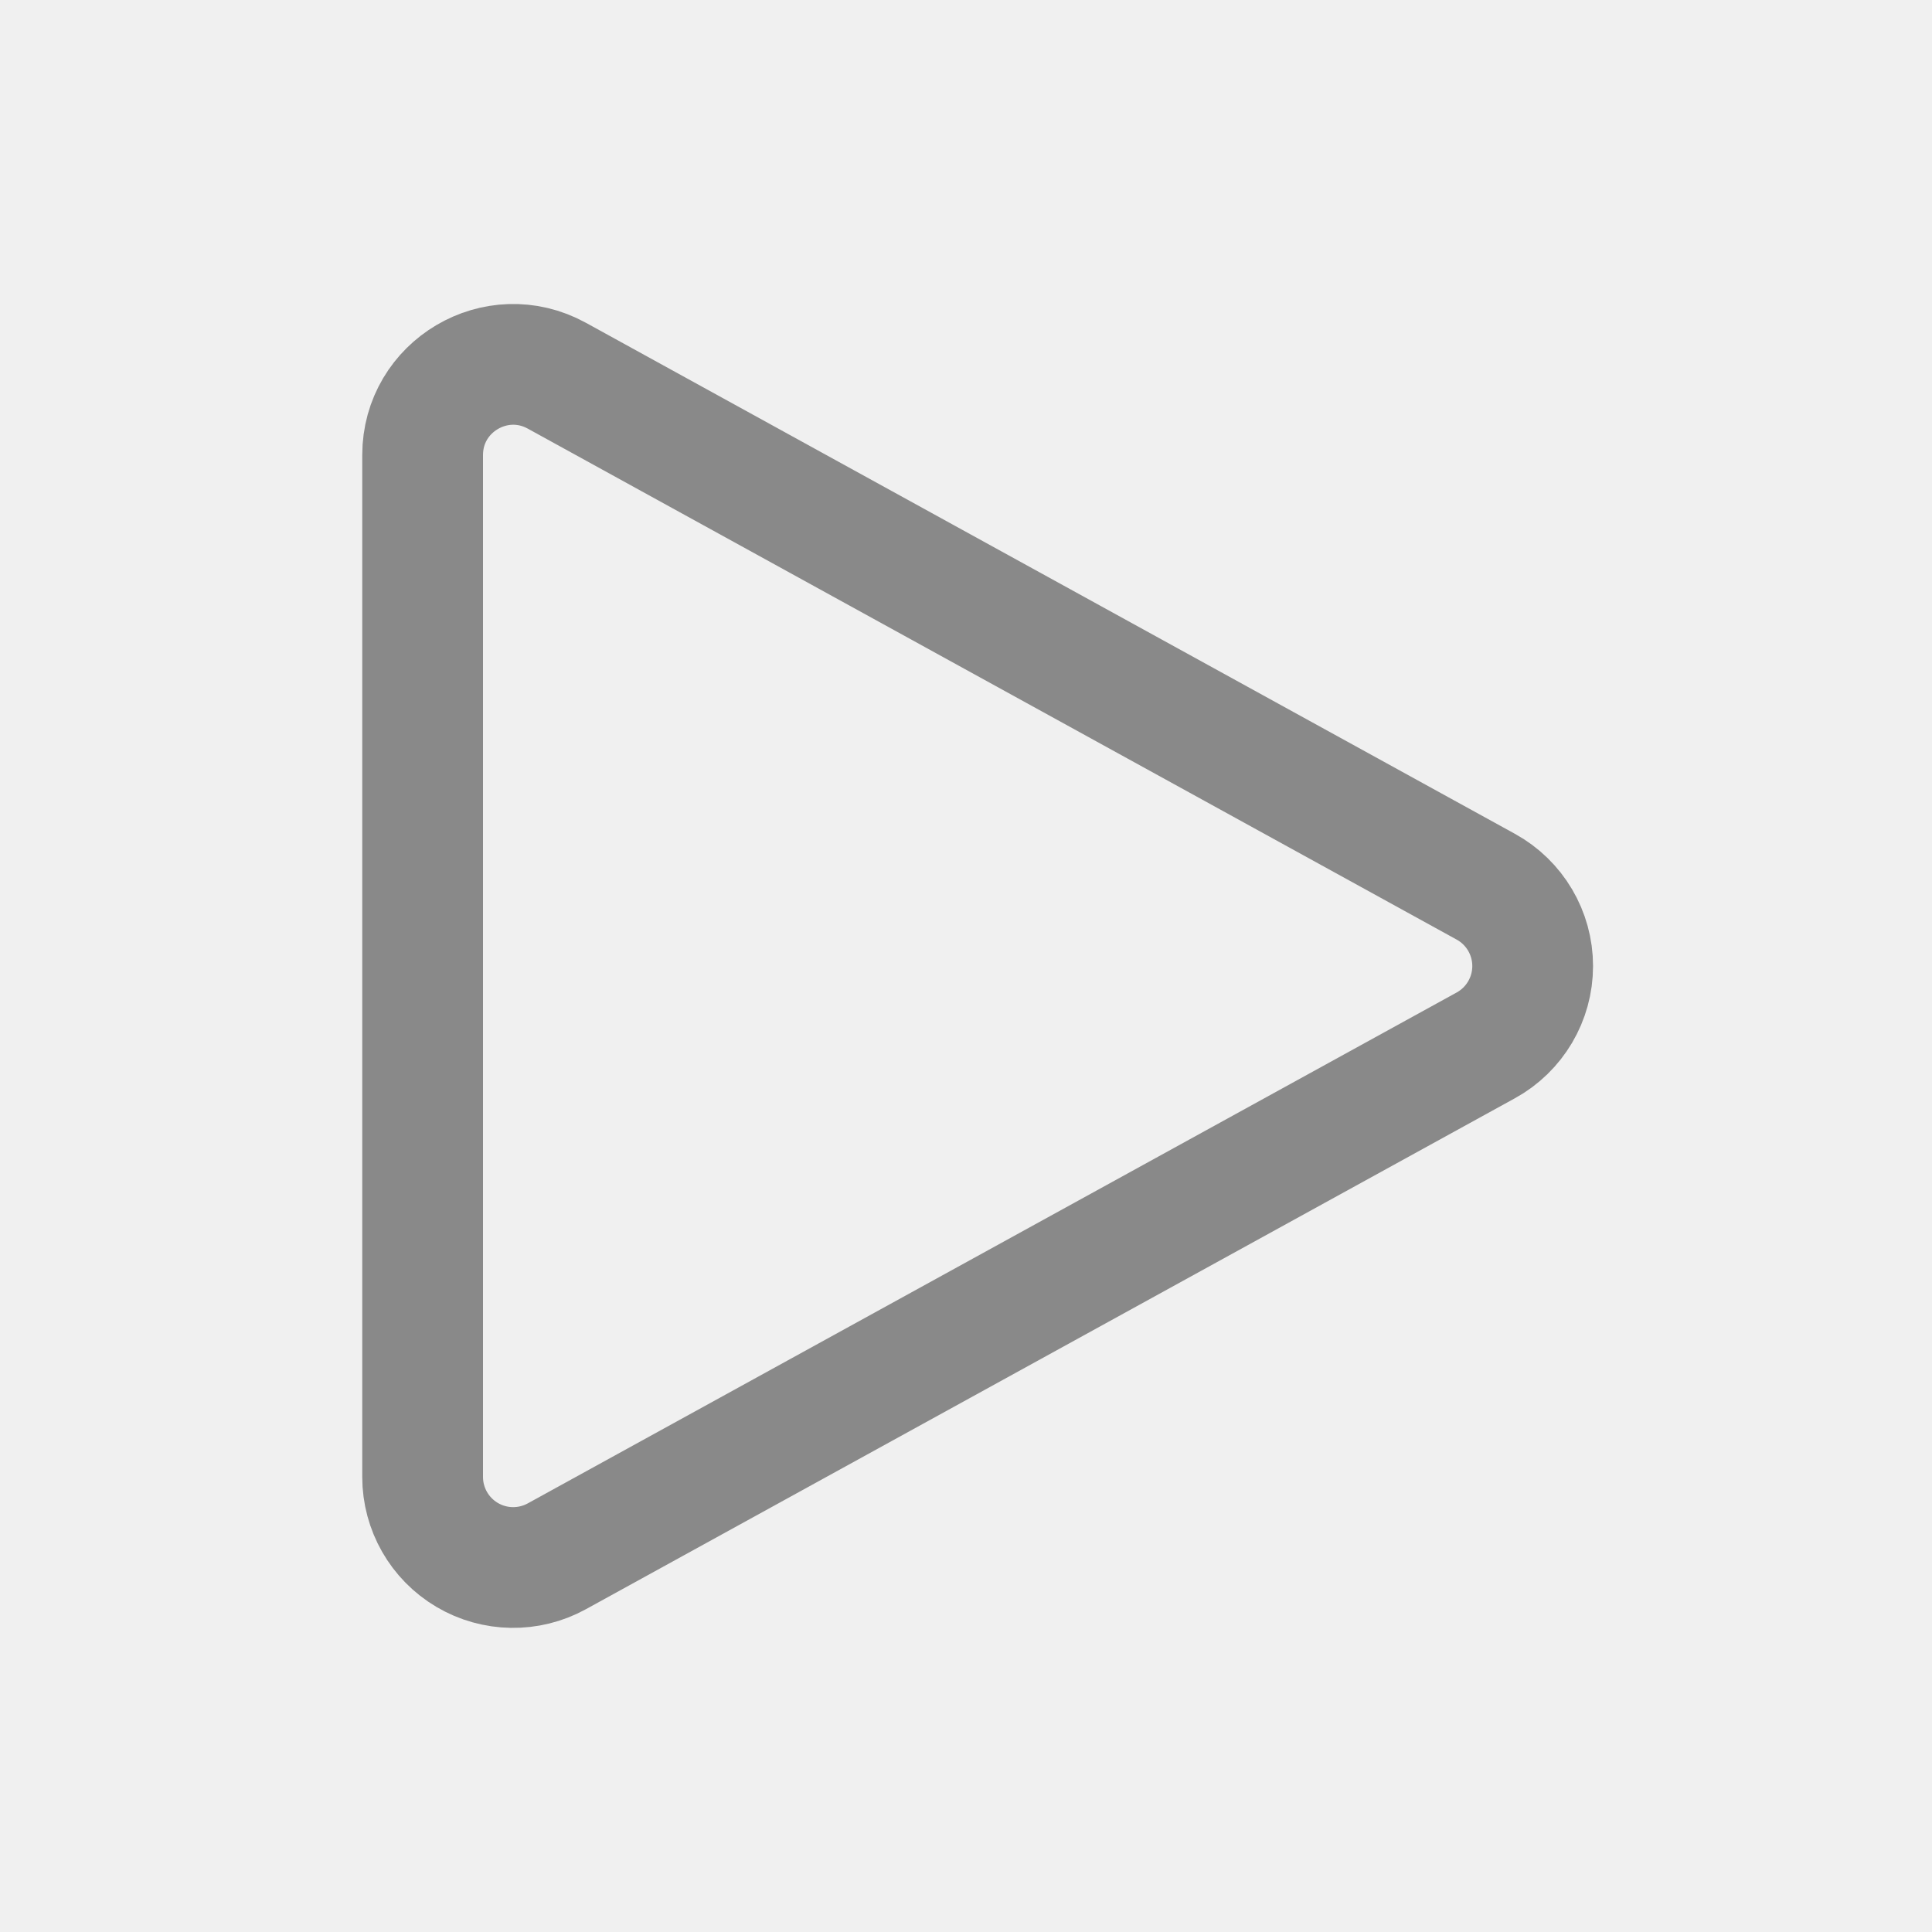
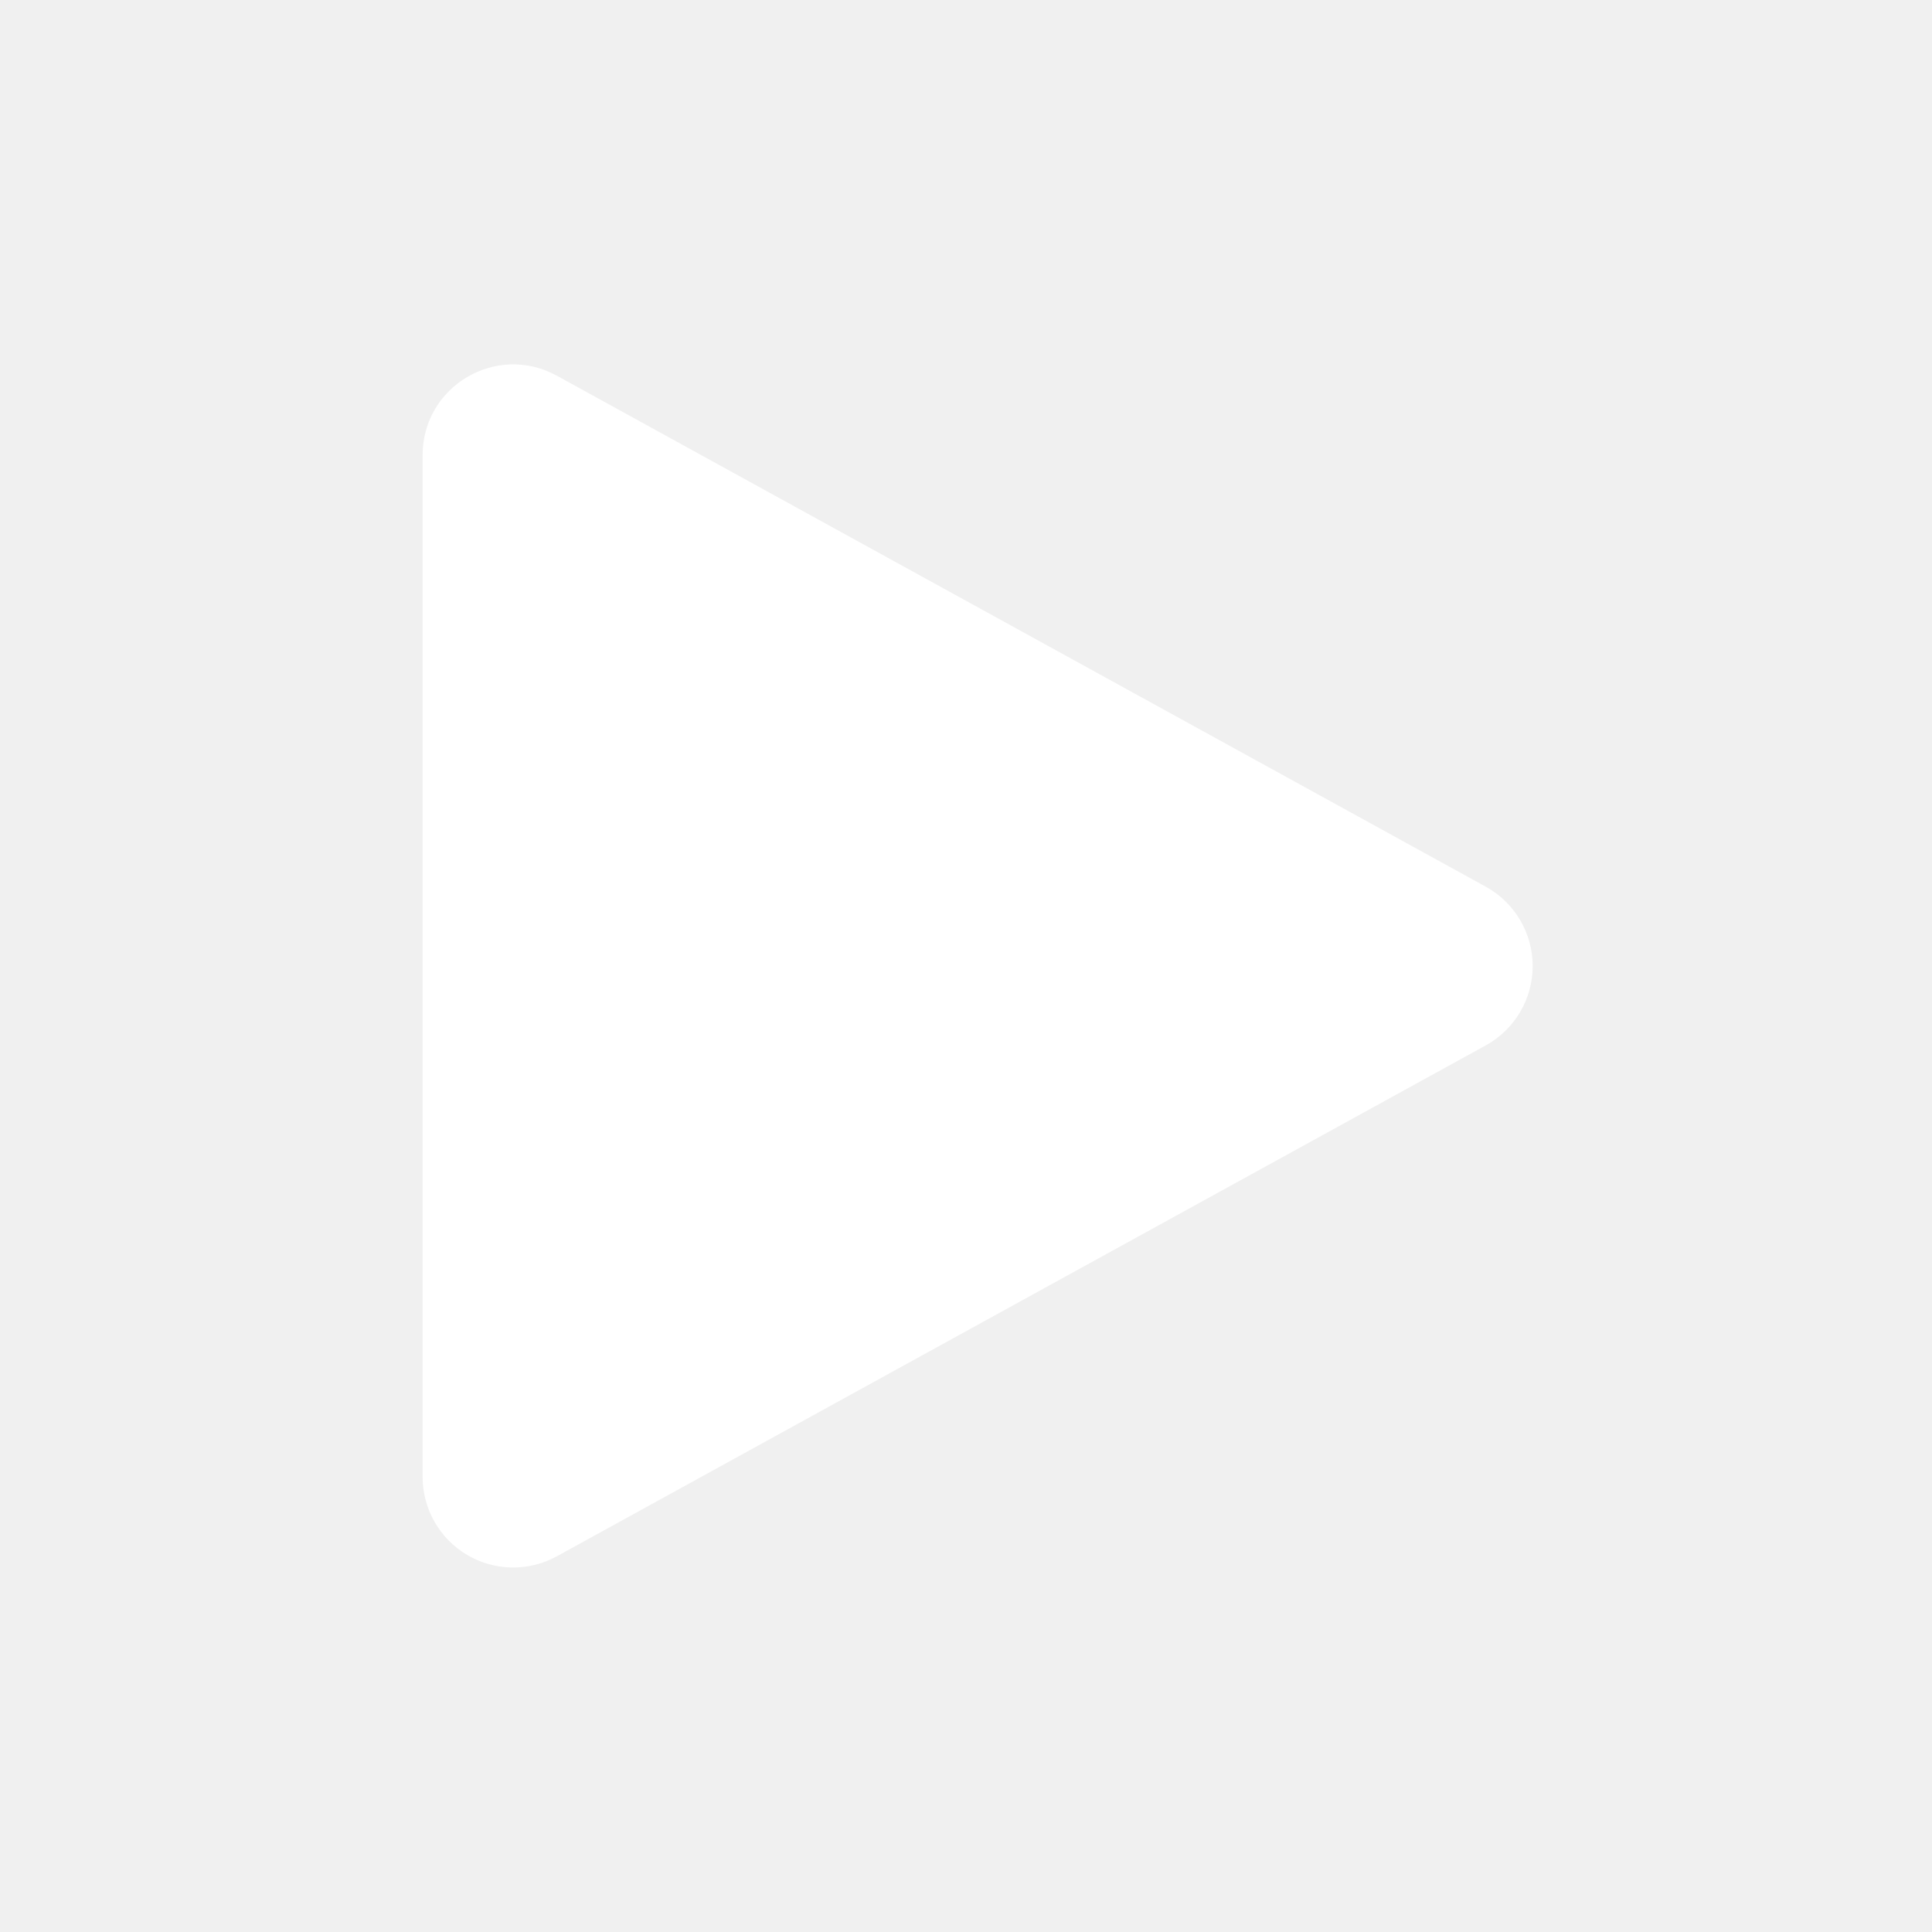
- <svg xmlns="http://www.w3.org/2000/svg" fill="none" viewBox="0 0 24 24" stroke-width="1.5" stroke="rgb(137,137,137)" class="w-6 h-6">
+ <svg xmlns="http://www.w3.org/2000/svg" fill="white" viewBox="0 0 24 24" stroke-width="1.5" stroke="none" class="w-6 h-6">
  <path stroke-linecap="round" stroke-linejoin="round" d="M5.25 5.653c0-.856.917-1.398 1.667-.986l11.54 6.348a1.125 1.125 0 010 1.971l-11.54 6.347a1.125 1.125 0 01-1.667-.985V5.653z" />
</svg>
